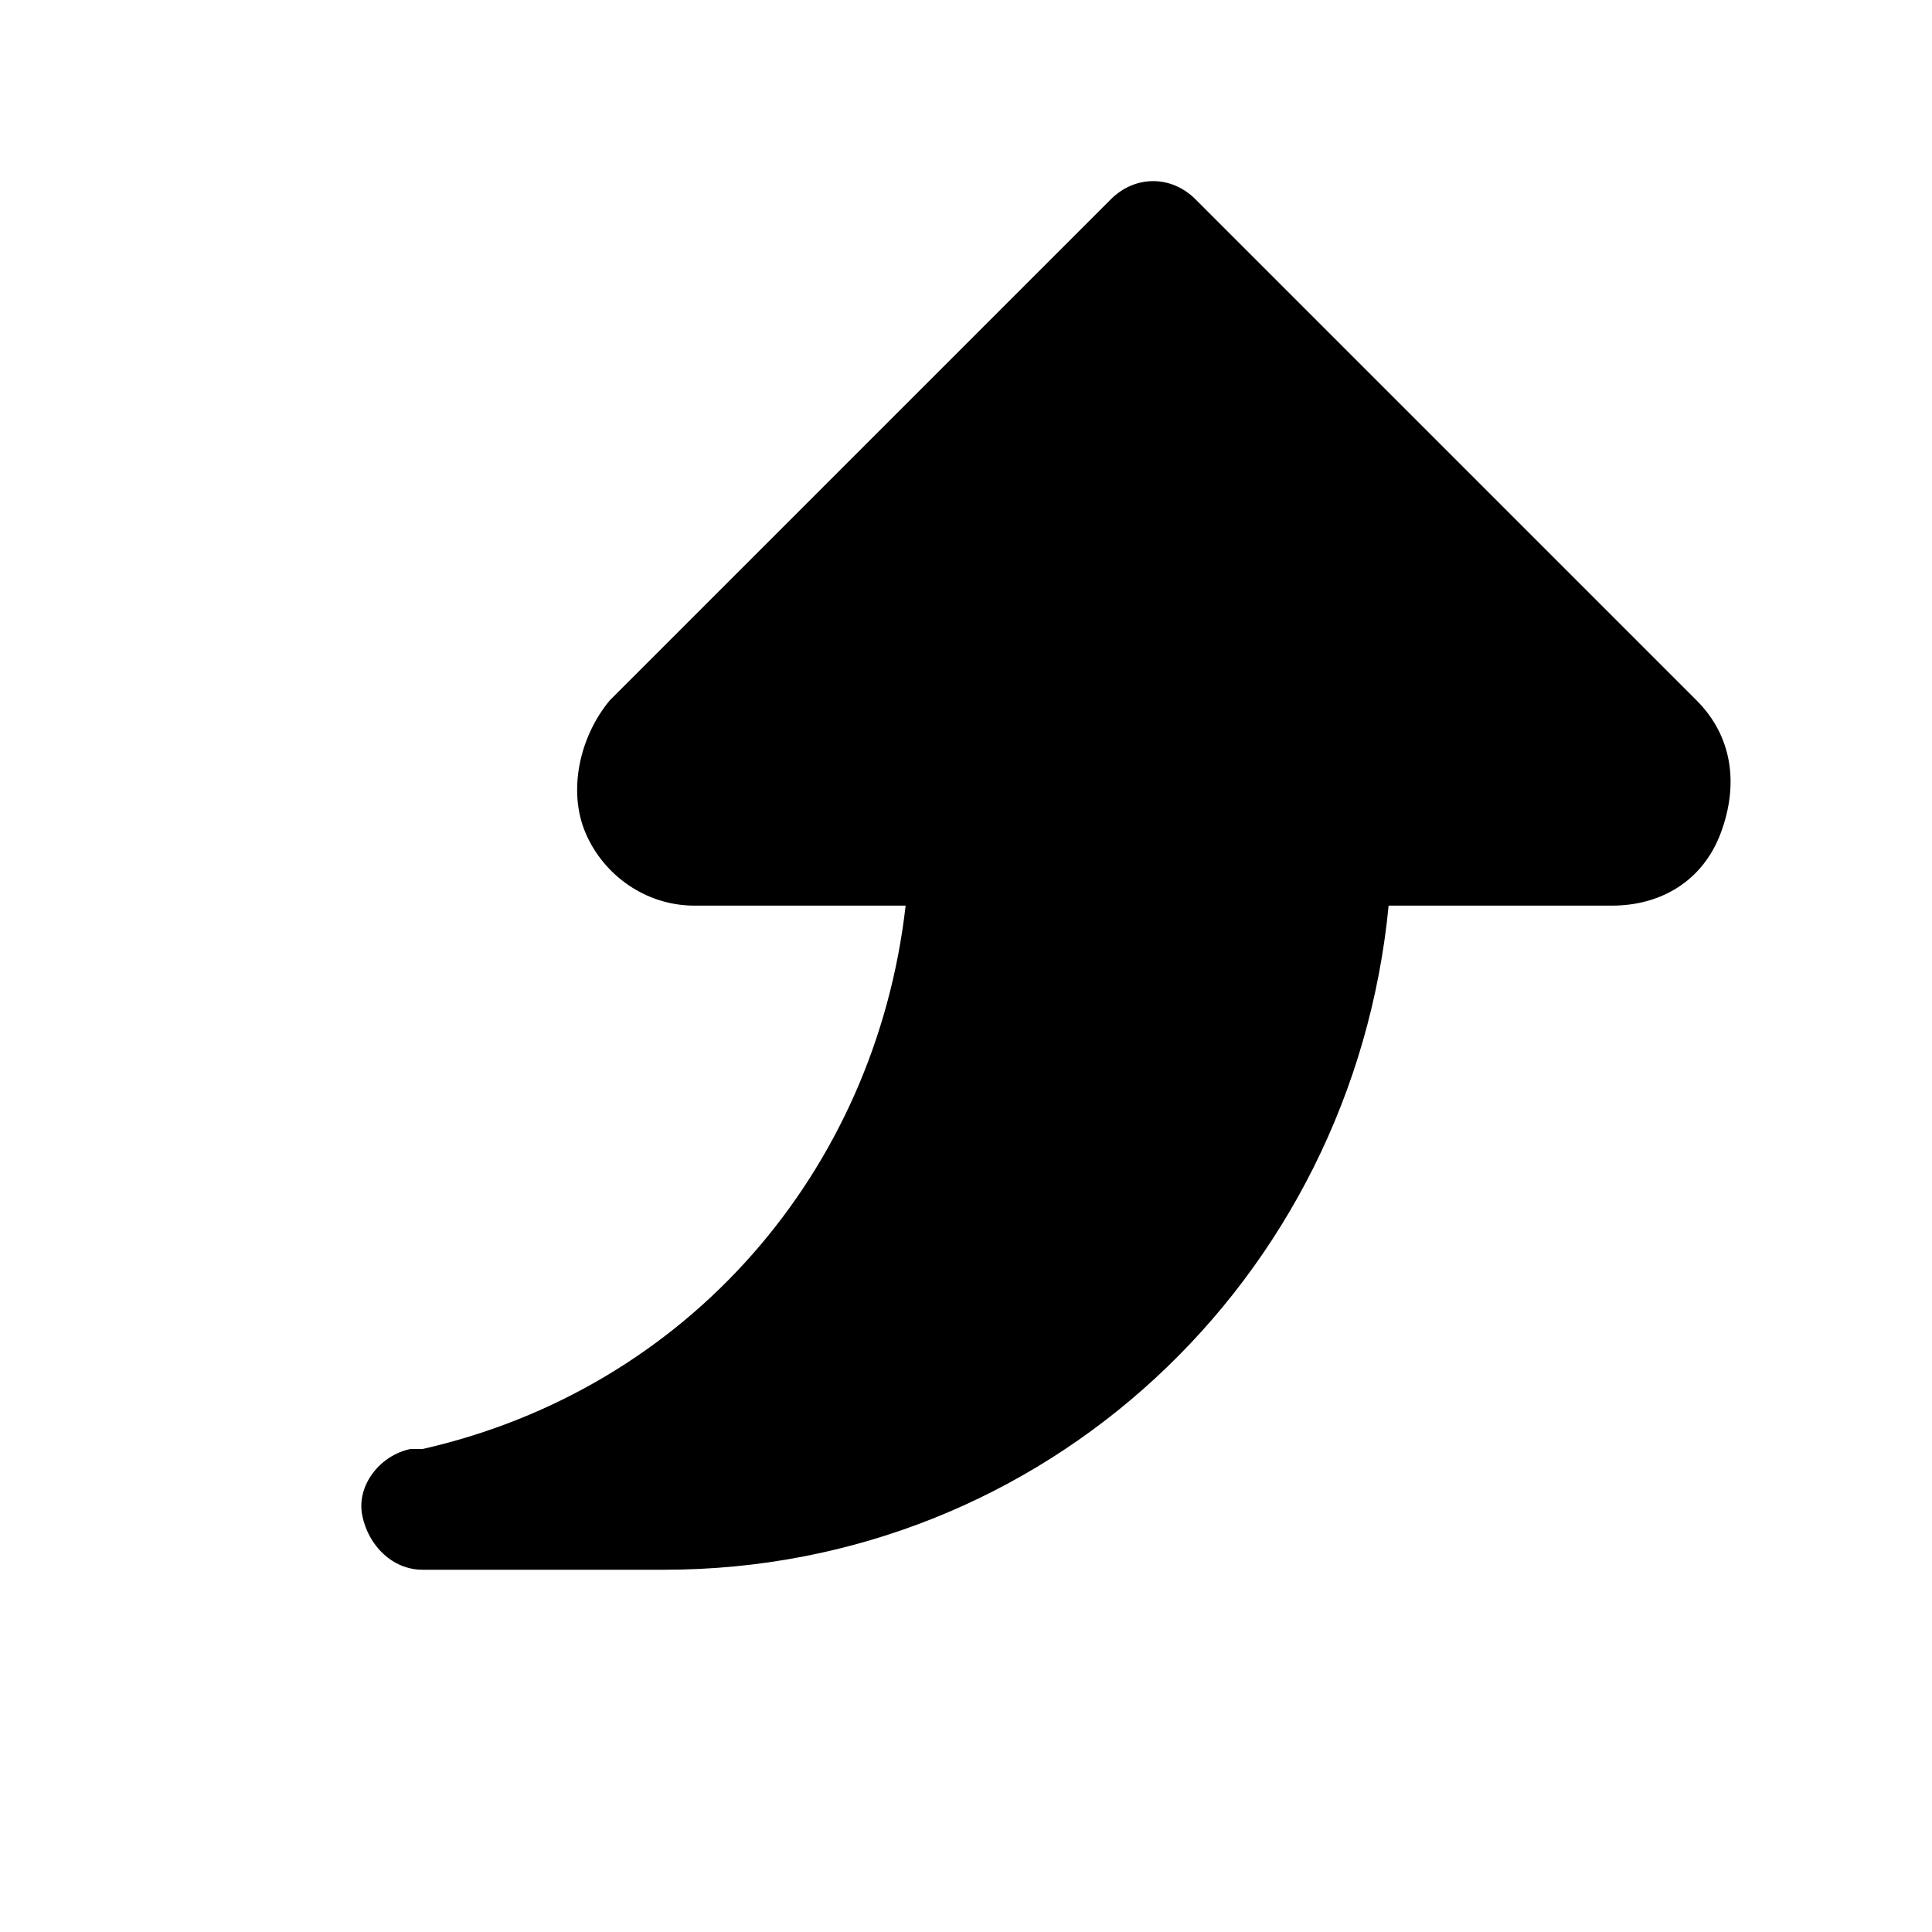
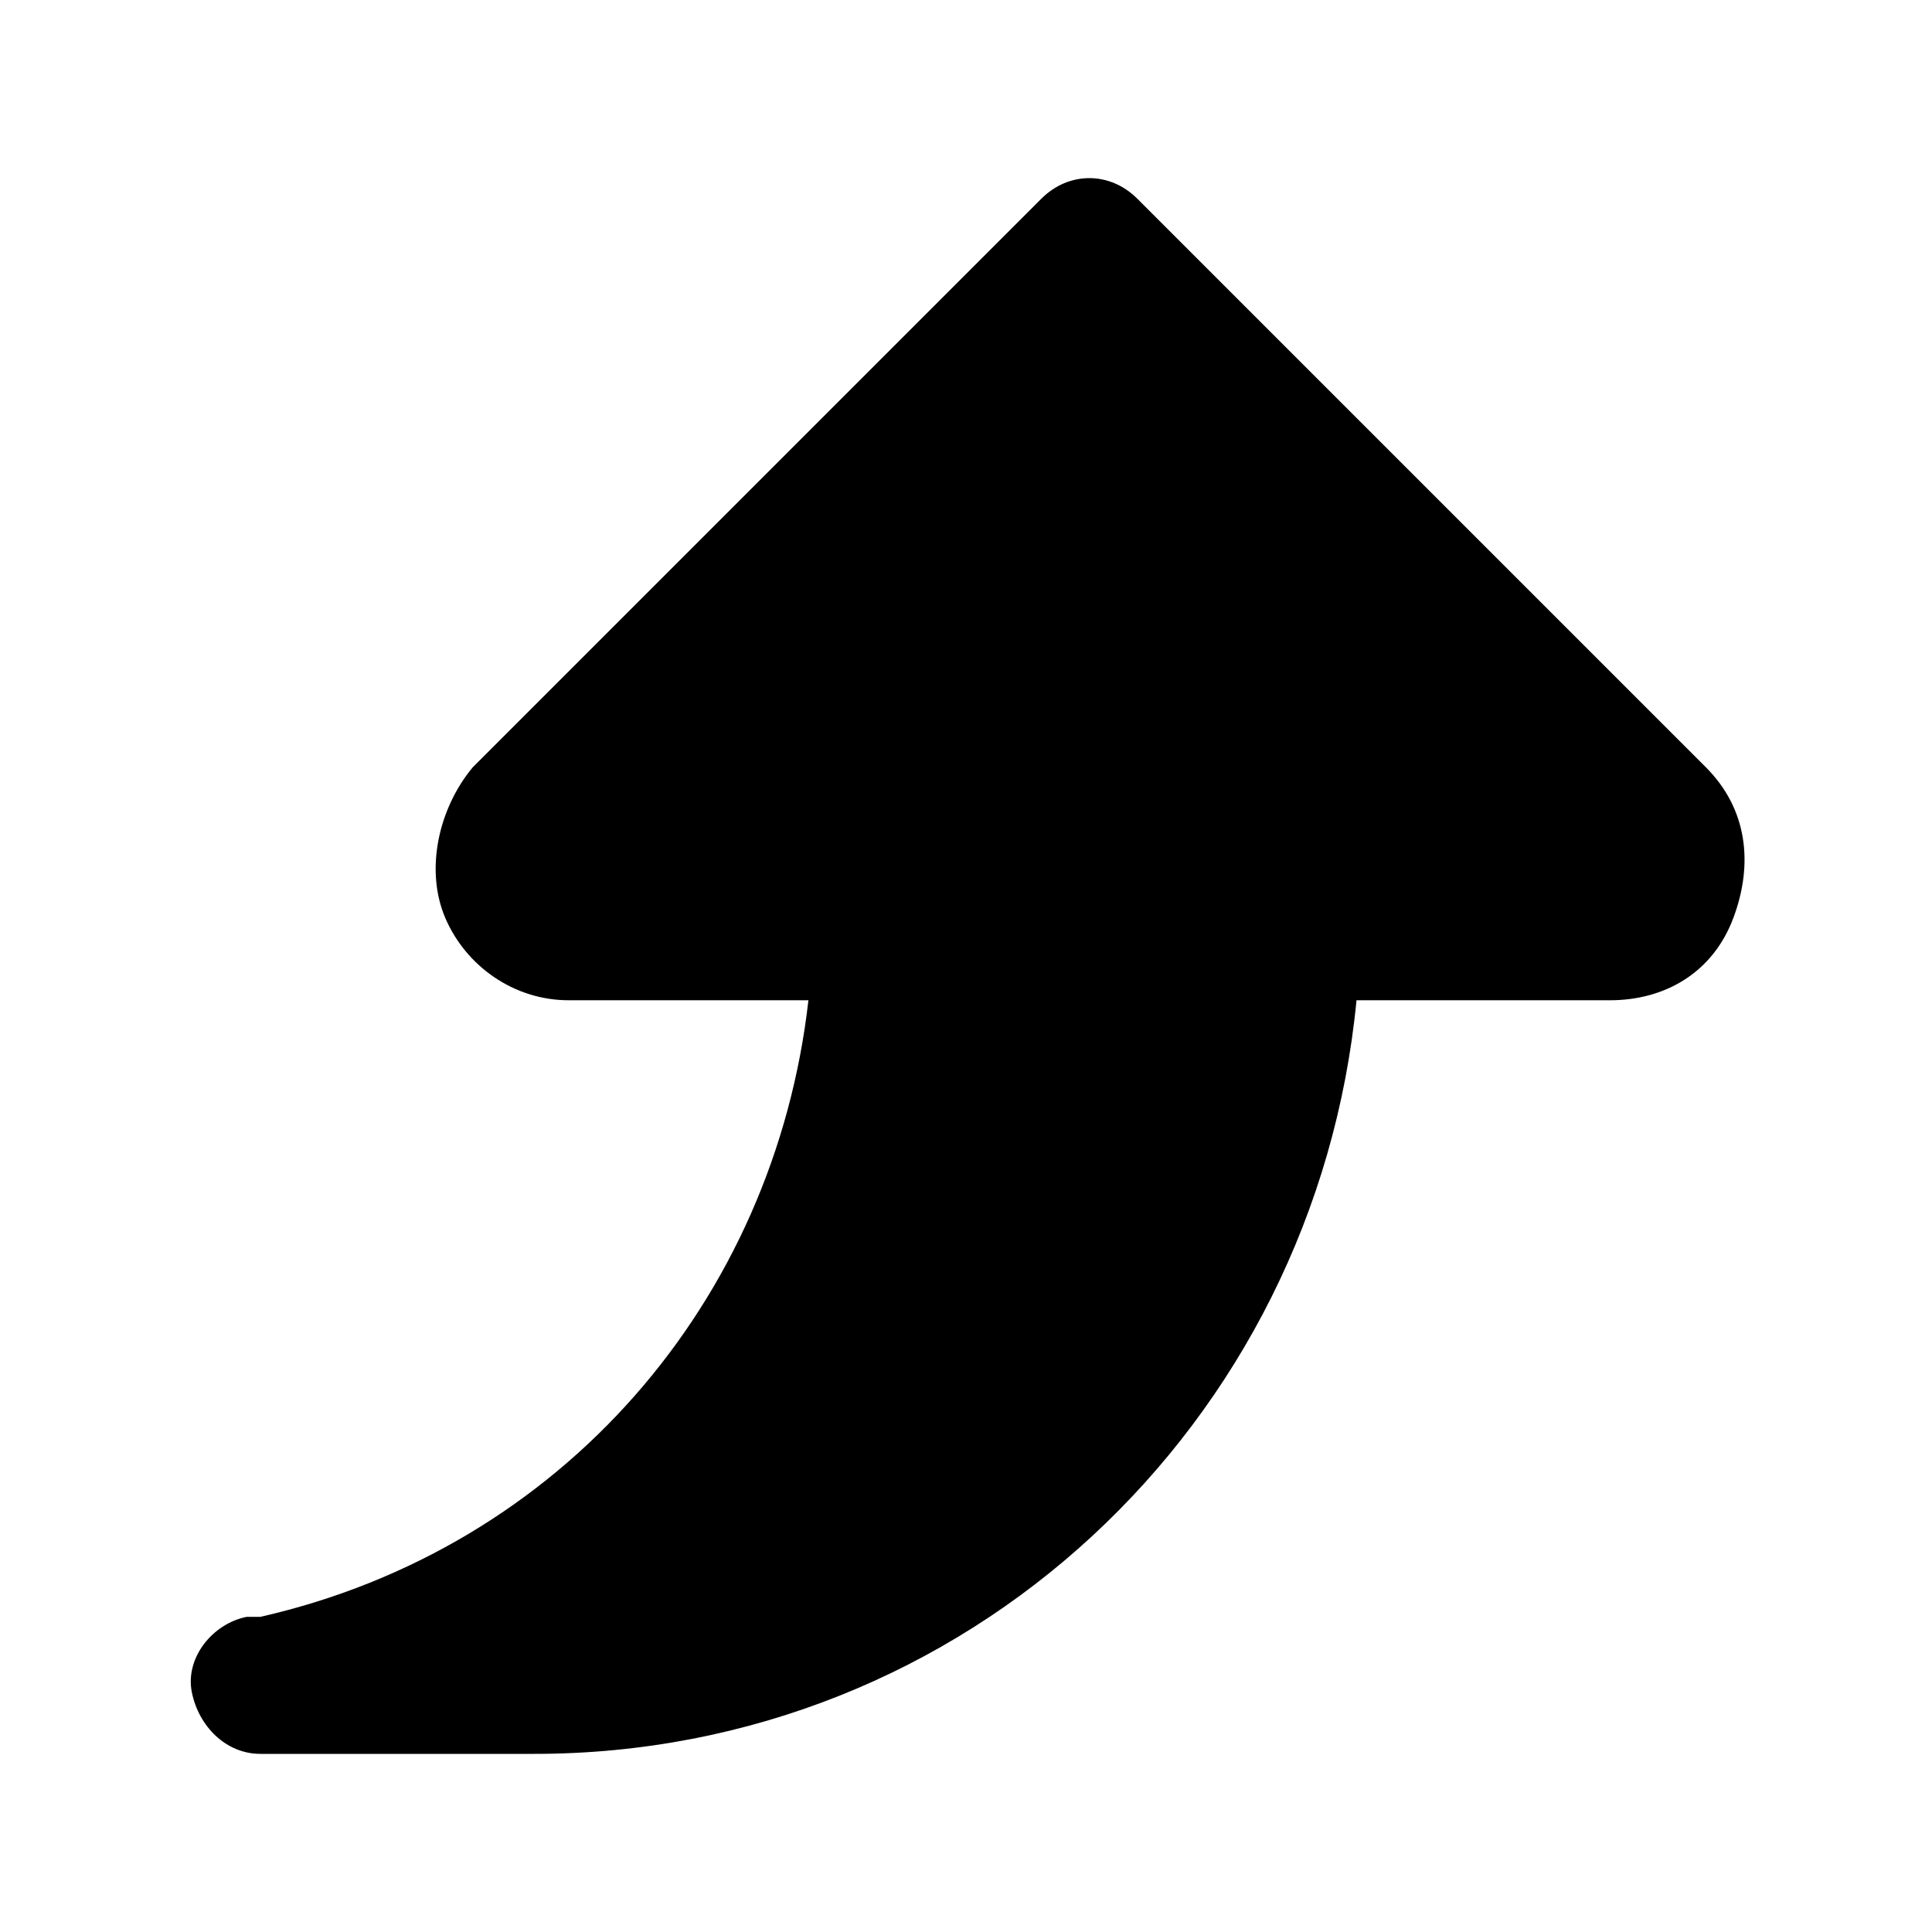
- <svg viewBox="0 0 32 32">
+ <svg xmlns="http://www.w3.org/2000/svg" viewBox="3.2 0.4 28.2 28.2">
  <path d="M11,26H7c-0.5,0-0.9-0.4-1-0.9c-0.1-0.5,0.3-1,0.8-1.1L7,24c4.4-1,7.5-4.6,8-9h-3.5c-0.8,0-1.5-0.5-1.8-1.2 s-0.1-1.6,0.4-2.2l8.3-8.3c0.4-0.4,1-0.4,1.4,0l8.3,8.3c0.6,0.6,0.7,1.4,0.4,2.2s-1,1.2-1.8,1.2H23C22.4,21.2,17.3,26,11,26z" />
-   <text x="14" y="12" font-size="4" font-weight="1" letter-spacing="1px" fill="#000000" stroke="#000000" style="pointer-events:none;">XYZ</text>
</svg>
